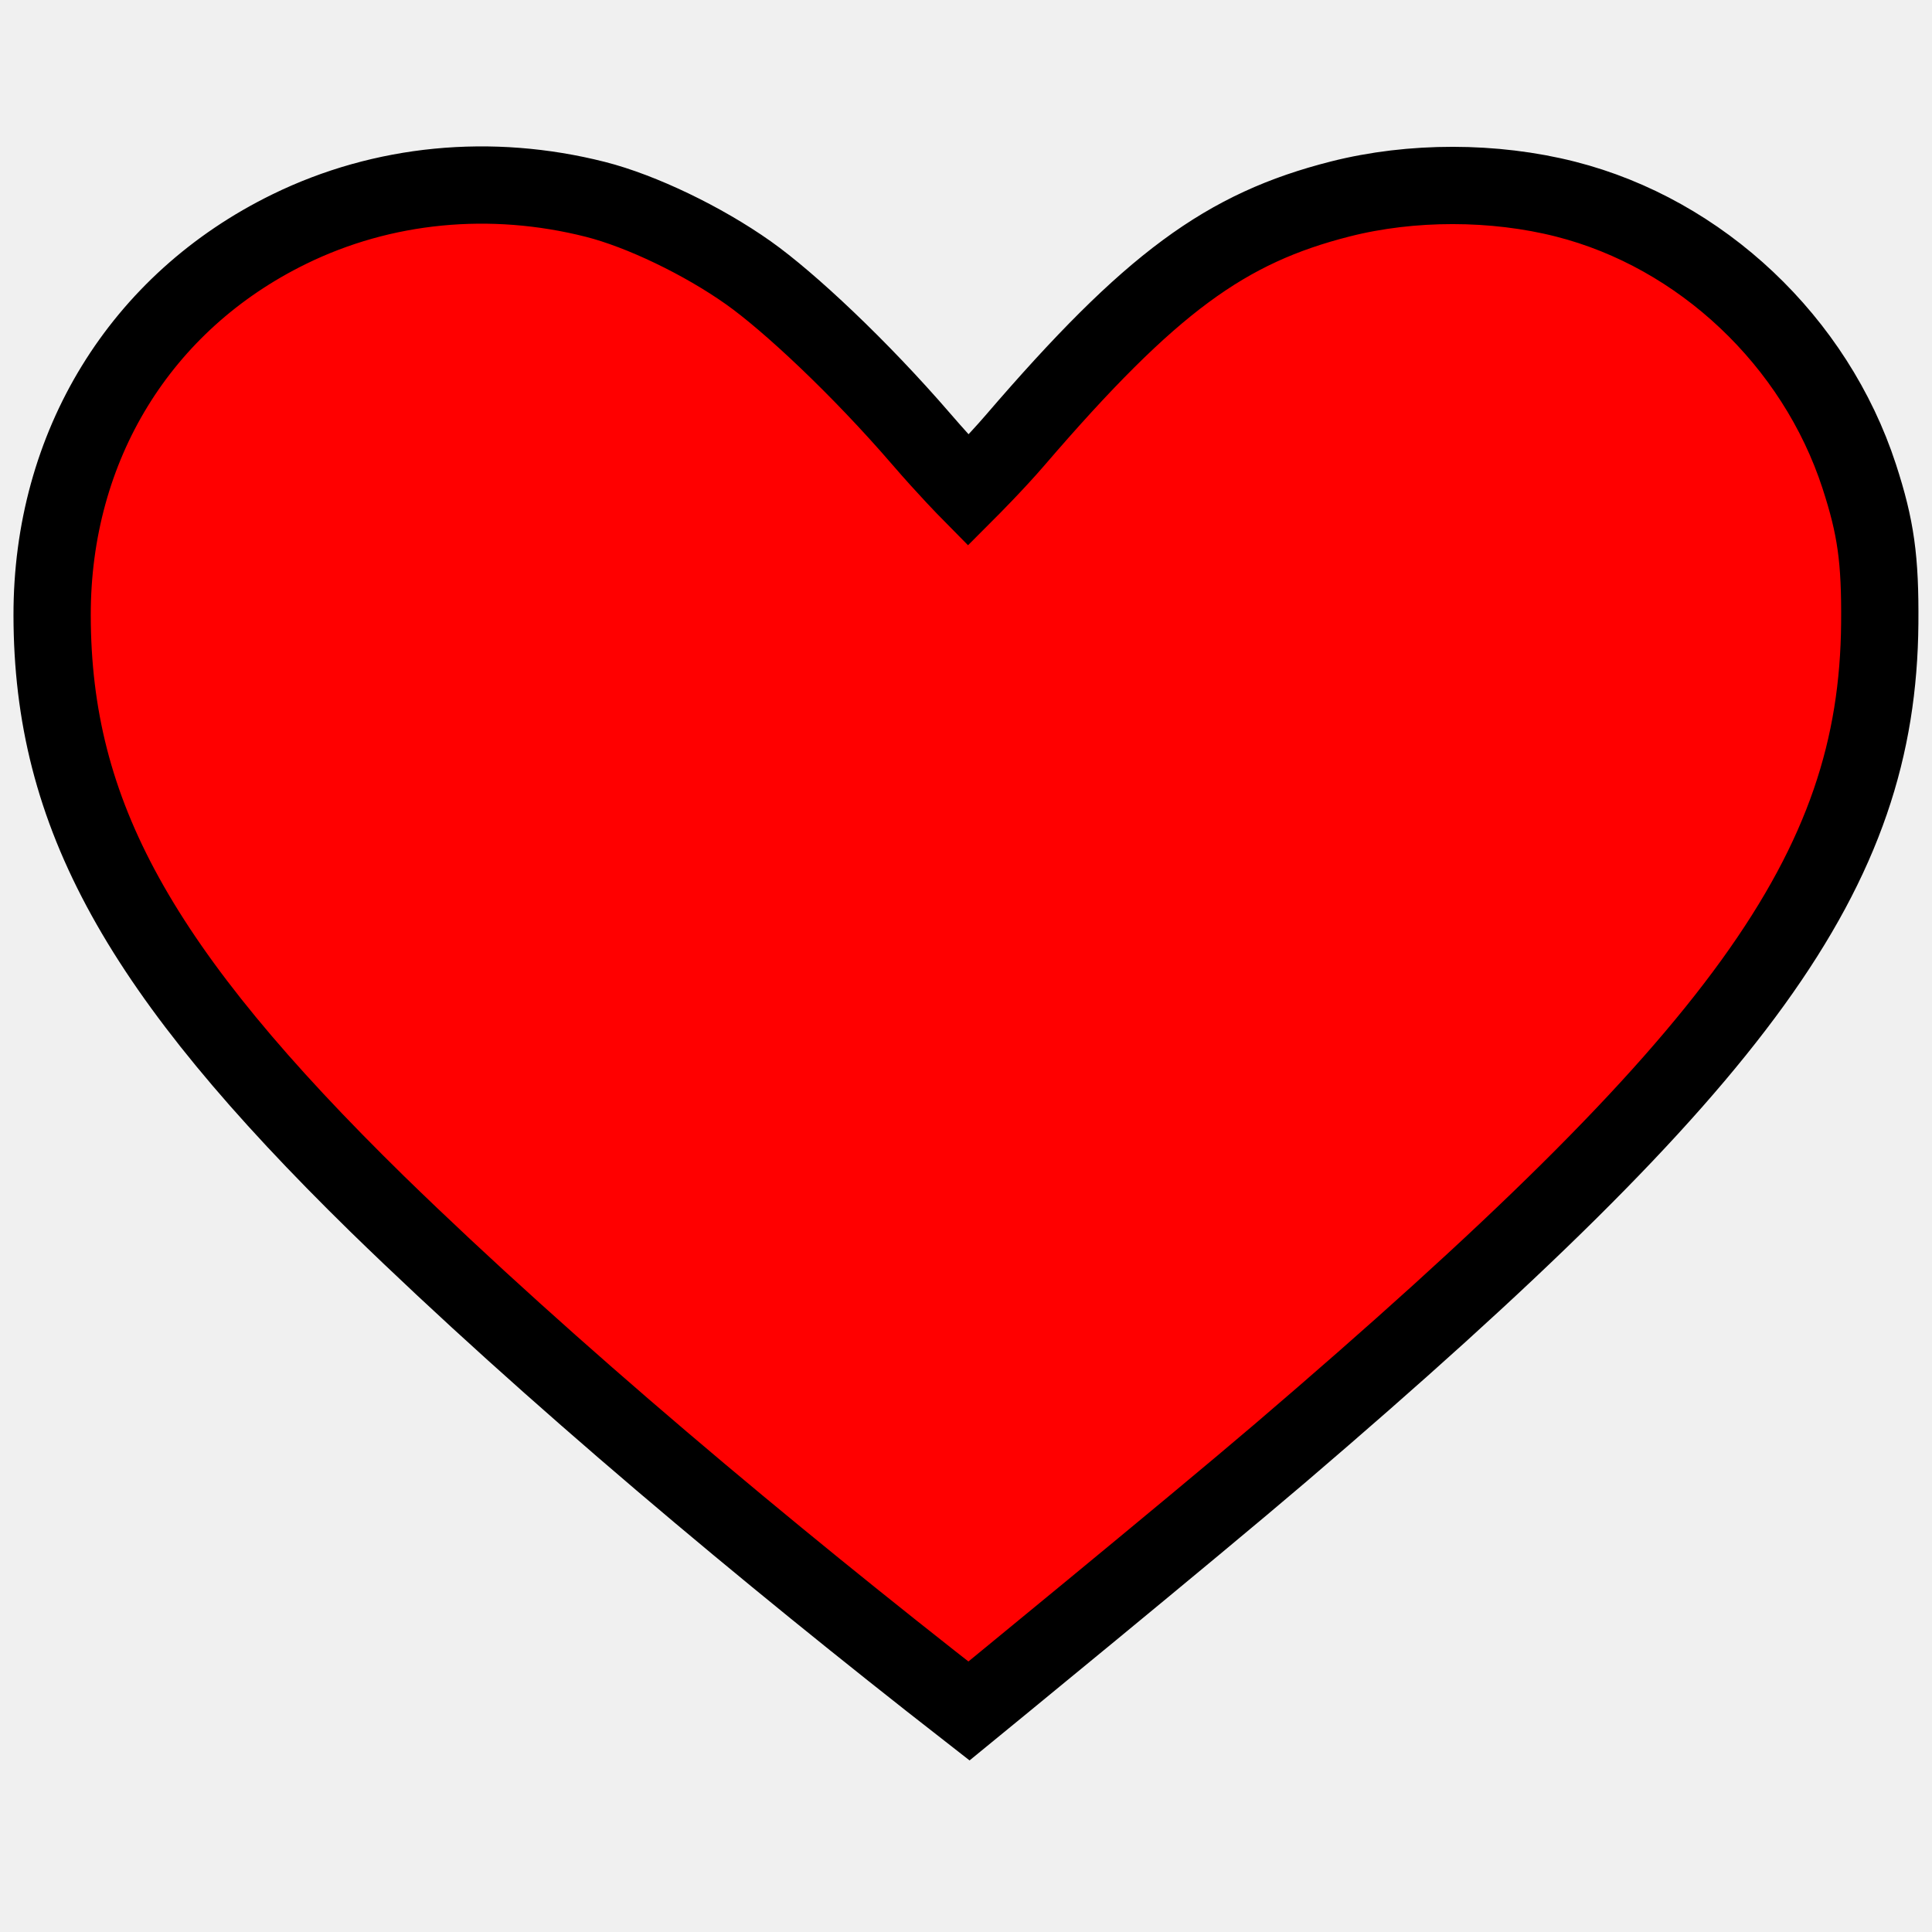
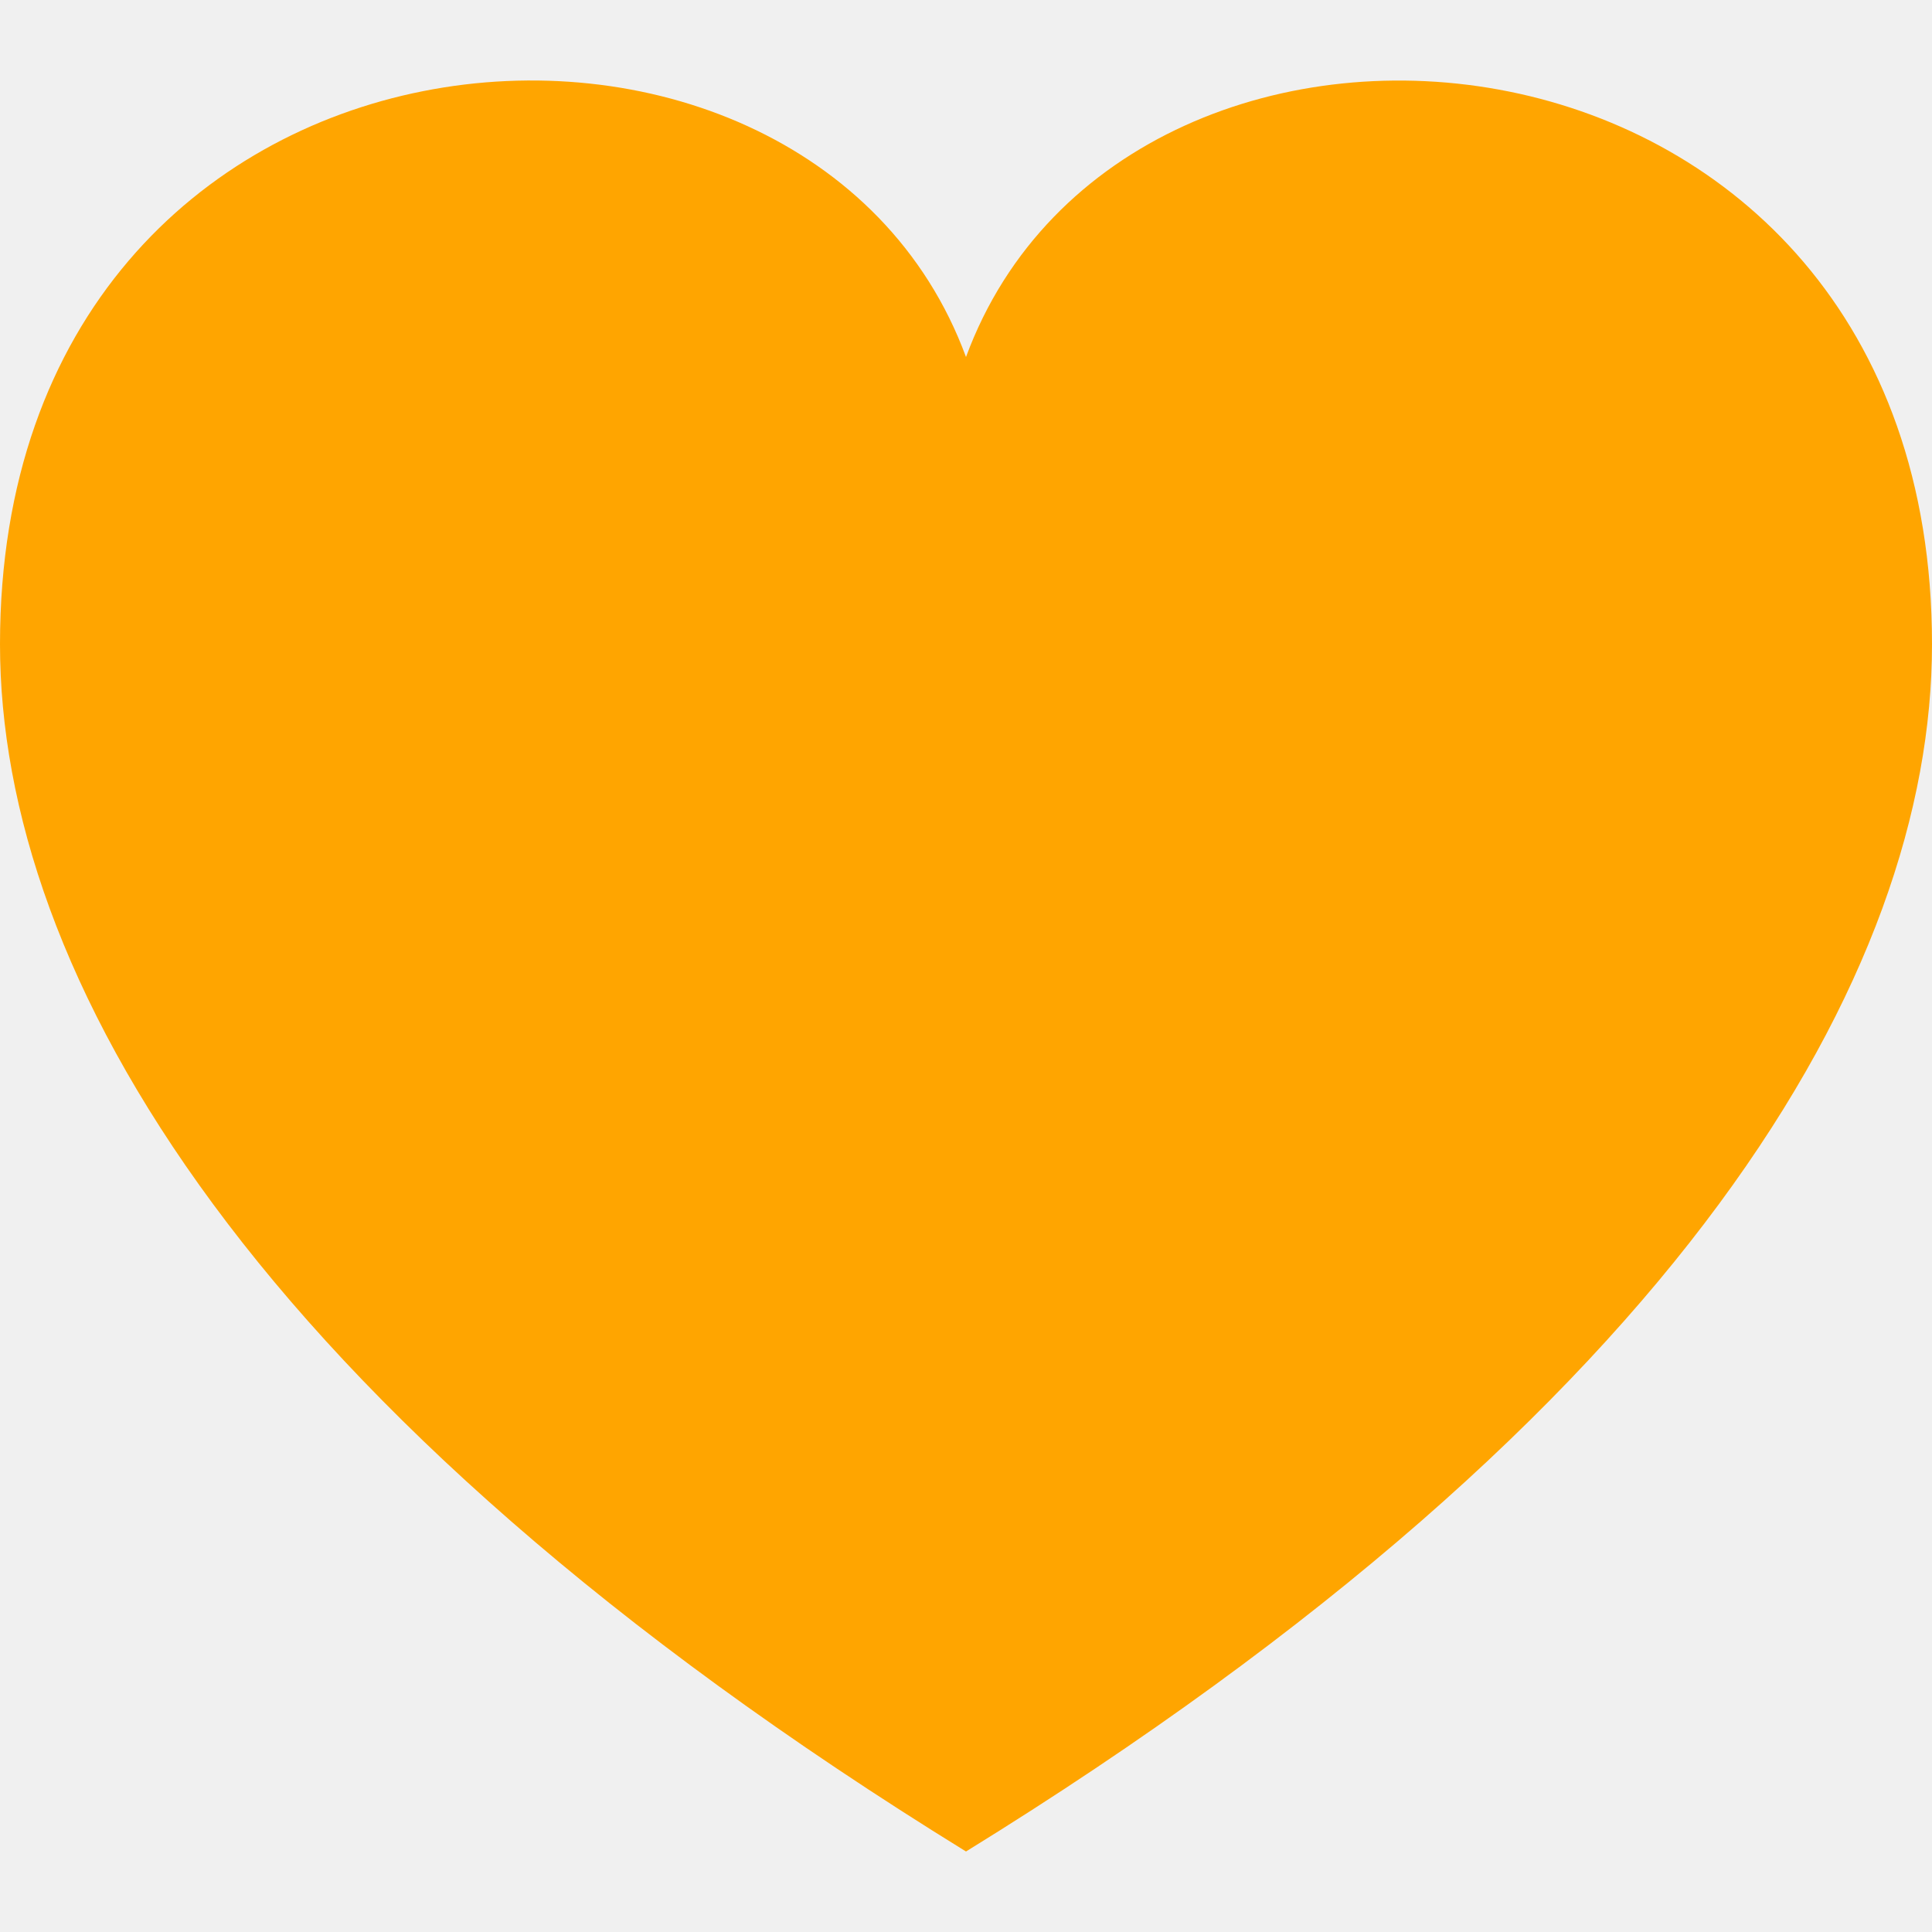
- <svg xmlns="http://www.w3.org/2000/svg" id="svg12" version="1.1" enable-background="new 0 0 50 50" viewBox="0 0 50 50">
-   <defs id="defs16" />
-   <path id="path845" d="M 24.706,42.308 C 24.558,42.179 23.491,41.297 22.333,40.347 15.109,34.42 10.231,29.939 7.758,26.96 4.912,23.531 3.65,20.645 3.513,17.25 3.433,15.26 3.735,13.756 4.547,12.109 5.061,11.066 5.533,10.416 6.444,9.497 c 2.499,-2.521 6.233,-3.493 9.857,-2.567 1.098,0.281 2.719,1.082 3.752,1.855 0.986,0.738 2.49,2.246 3.865,3.877 0.579,0.687 1.073,1.246 1.098,1.243 0.025,-0.003 0.441,-0.482 0.924,-1.066 3.022,-3.647 5.258,-5.314 8.004,-5.966 4.722,-1.121 9.484,1.069 11.548,5.311 1.511,3.105 1.346,7.036 -0.444,10.608 -2.086,4.163 -6.482,8.598 -17.483,17.635 -1.329,1.092 -2.456,2.014 -2.505,2.05 -0.048,0.036 -0.209,-0.041 -0.356,-0.17 z" style="font-variation-settings:normal;opacity:1;vector-effect:none;fill:#ffffff;fill-opacity:1;stroke-width:2;stroke-linecap:butt;stroke-linejoin:miter;stroke-miterlimit:4;stroke-dasharray:none;stroke-dashoffset:0;stroke-opacity:1;stop-color:#000000;stop-opacity:1" />
-   <path id="path847" d="M 24.706,42.308 C 24.558,42.179 23.491,41.297 22.333,40.347 13.024,32.709 8.448,28.304 6.009,24.631 5.32,23.593 4.486,21.929 4.158,20.94 3.605,19.273 3.356,16.882 3.568,15.292 4.194,10.612 7.943,7.028 12.627,6.629 c 1.982,-0.169 3.837,0.178 5.58,1.042 1.839,0.912 3.355,2.225 5.531,4.79 0.574,0.677 1.092,1.284 1.151,1.349 0.088,0.097 0.299,-0.106 1.148,-1.098 3.131,-3.663 5.075,-5.116 7.753,-5.796 4.764,-1.209 9.612,0.974 11.702,5.27 1.511,3.105 1.346,7.036 -0.444,10.608 -1.766,3.525 -5.245,7.272 -12.562,13.529 -1.882,1.61 -6.888,5.76 -7.425,6.156 -0.048,0.036 -0.209,-0.04 -0.356,-0.169 z" style="font-variation-settings:normal;opacity:1;vector-effect:none;fill:#ffffff;fill-opacity:1;stroke-width:2;stroke-linecap:butt;stroke-linejoin:miter;stroke-miterlimit:4;stroke-dasharray:none;stroke-dashoffset:0;stroke-opacity:1;stop-color:#000000;stop-opacity:1" />
-   <path id="path849" d="M 24.315,41.994 C 17.578,36.414 15.482,34.623 12.935,32.269 7.105,26.882 4.525,23.259 3.743,19.362 3.52,18.251 3.435,16.283 3.568,15.292 4.197,10.601 7.933,7.028 12.627,6.629 c 1.987,-0.169 3.852,0.178 5.58,1.039 1.847,0.921 3.328,2.205 5.577,4.836 0.599,0.701 1.136,1.286 1.194,1.301 0.058,0.015 0.534,-0.48 1.057,-1.098 1.281,-1.515 3.082,-3.313 3.974,-3.968 1.988,-1.461 3.991,-2.131 6.387,-2.138 1.878,-0.006 3.589,0.432 5.092,1.301 4.4,2.545 6.102,7.656 4.342,13.039 -1.286,3.933 -4.81,8.044 -12.774,14.9 -1.778,1.531 -7.538,6.311 -7.996,6.637 -0.048,0.034 -0.384,-0.183 -0.747,-0.484 z" style="font-variation-settings:normal;opacity:1;vector-effect:none;fill:#ffffff;fill-opacity:1;stroke-width:2;stroke-linecap:butt;stroke-linejoin:miter;stroke-miterlimit:4;stroke-dasharray:none;stroke-dashoffset:0;stroke-opacity:1;stop-color:#000000;stop-opacity:1" />
-   <path id="path851" d="M 24.483,42.131 C 24.214,41.906 23.009,40.912 21.806,39.921 8.402,28.881 4.379,24.159 3.618,18.568 3.127,14.966 4.074,11.863 6.368,9.553 9.448,6.453 14.239,5.69 18.207,7.668 c 1.847,0.92 3.231,2.119 5.58,4.83 0.604,0.697 1.141,1.282 1.194,1.299 0.053,0.017 0.526,-0.474 1.051,-1.092 1.252,-1.472 3.077,-3.301 3.916,-3.925 2.001,-1.488 4.028,-2.173 6.448,-2.18 2.709,-0.008 5.029,0.883 6.937,2.665 2.73,2.55 3.758,6.266 2.865,10.358 -0.977,4.476 -4.376,8.67 -13.141,16.217 -1.828,1.574 -7.761,6.505 -7.996,6.646 -0.048,0.029 -0.308,-0.131 -0.578,-0.356 z" style="font-variation-settings:normal;opacity:1;vector-effect:none;fill:#ffffff;fill-opacity:1;stroke-width:2;stroke-linecap:butt;stroke-linejoin:miter;stroke-miterlimit:4;stroke-dasharray:none;stroke-dashoffset:0;stroke-opacity:1;stop-color:#000000;stop-opacity:1" />
-   <path id="path853" d="M 22.242,40.285 C 12.741,32.444 8.432,28.288 6.013,24.631 4.28,22.011 3.495,19.546 3.49,16.712 3.486,13.992 4.467,11.499 6.271,9.646 7.128,8.766 7.958,8.164 9.069,7.621 11.94,6.216 15.329,6.234 18.207,7.668 c 1.851,0.923 3.288,2.169 5.651,4.903 0.595,0.688 1.112,1.251 1.15,1.251 0.038,0 0.48,-0.484 0.983,-1.076 1.225,-1.442 3.134,-3.355 3.958,-3.967 2.005,-1.488 4.028,-2.172 6.448,-2.179 2.709,-0.008 5.029,0.883 6.937,2.665 2.75,2.568 3.763,6.237 2.863,10.368 -1.012,4.645 -4.56,8.914 -14.281,17.182 -1.784,1.517 -6.675,5.565 -6.854,5.672 -0.048,0.029 -1.317,-0.962 -2.819,-2.201 z" style="font-variation-settings:normal;opacity:1;vector-effect:none;fill:#ffffff;fill-opacity:1;stroke-width:2;stroke-linecap:butt;stroke-linejoin:miter;stroke-miterlimit:4;stroke-dasharray:none;stroke-dashoffset:0;stroke-opacity:1;stop-color:#000000;stop-opacity:1" />
-   <path id="path855" d="M 9.769,31.164 C 3.591,25.115 1.357,21.072 1.349,15.929 1.342,11.547 3.632,7.815 7.485,5.93 9.906,4.745 12.702,4.473 15.411,5.16 c 1.185,0.301 2.779,1.066 3.96,1.902 1.045,0.74 2.87,2.443 4.476,4.306 0.658,0.763 1.21,1.323 1.21,1.323 0,0 0.707,-0.708 1.212,-1.296 3.515,-4.09 5.453,-5.493 8.418,-6.246 1.84,-0.467 3.977,-0.466 5.828,0.004 3.507,0.89 6.464,3.681 7.602,7.175 0.431,1.325 0.545,2.141 0.531,3.804 -0.055,6.409 -3.542,11.236 -15.501,21.462 -2.287,1.955 -8.07,6.686 -8.07,6.686 C 19.834,40.194 14.213,35.493 9.769,31.164 Z" style="font-variation-settings:normal;opacity:1;vector-effect:none;fill:#ff0000;fill-opacity:1;stroke:#000000;stroke-width:2;stroke-linecap:butt;stroke-linejoin:miter;stroke-miterlimit:4;stroke-dasharray:none;stroke-dashoffset:0;stroke-opacity:1;stop-color:#000000;stop-opacity:1" />
+ <svg xmlns="http://www.w3.org/2000/svg" width="24" height="24" viewBox="0 0 24 24">
+   <path fill="orange" d="M12 4.435c-1.989-5.399-12-4.597-12 3.568 0 4.068 3.06 9.481 12 14.997 8.94-5.516 12-10.929 12-14.997 0-8.118-10-8.999-12-3.568z" />
</svg>
